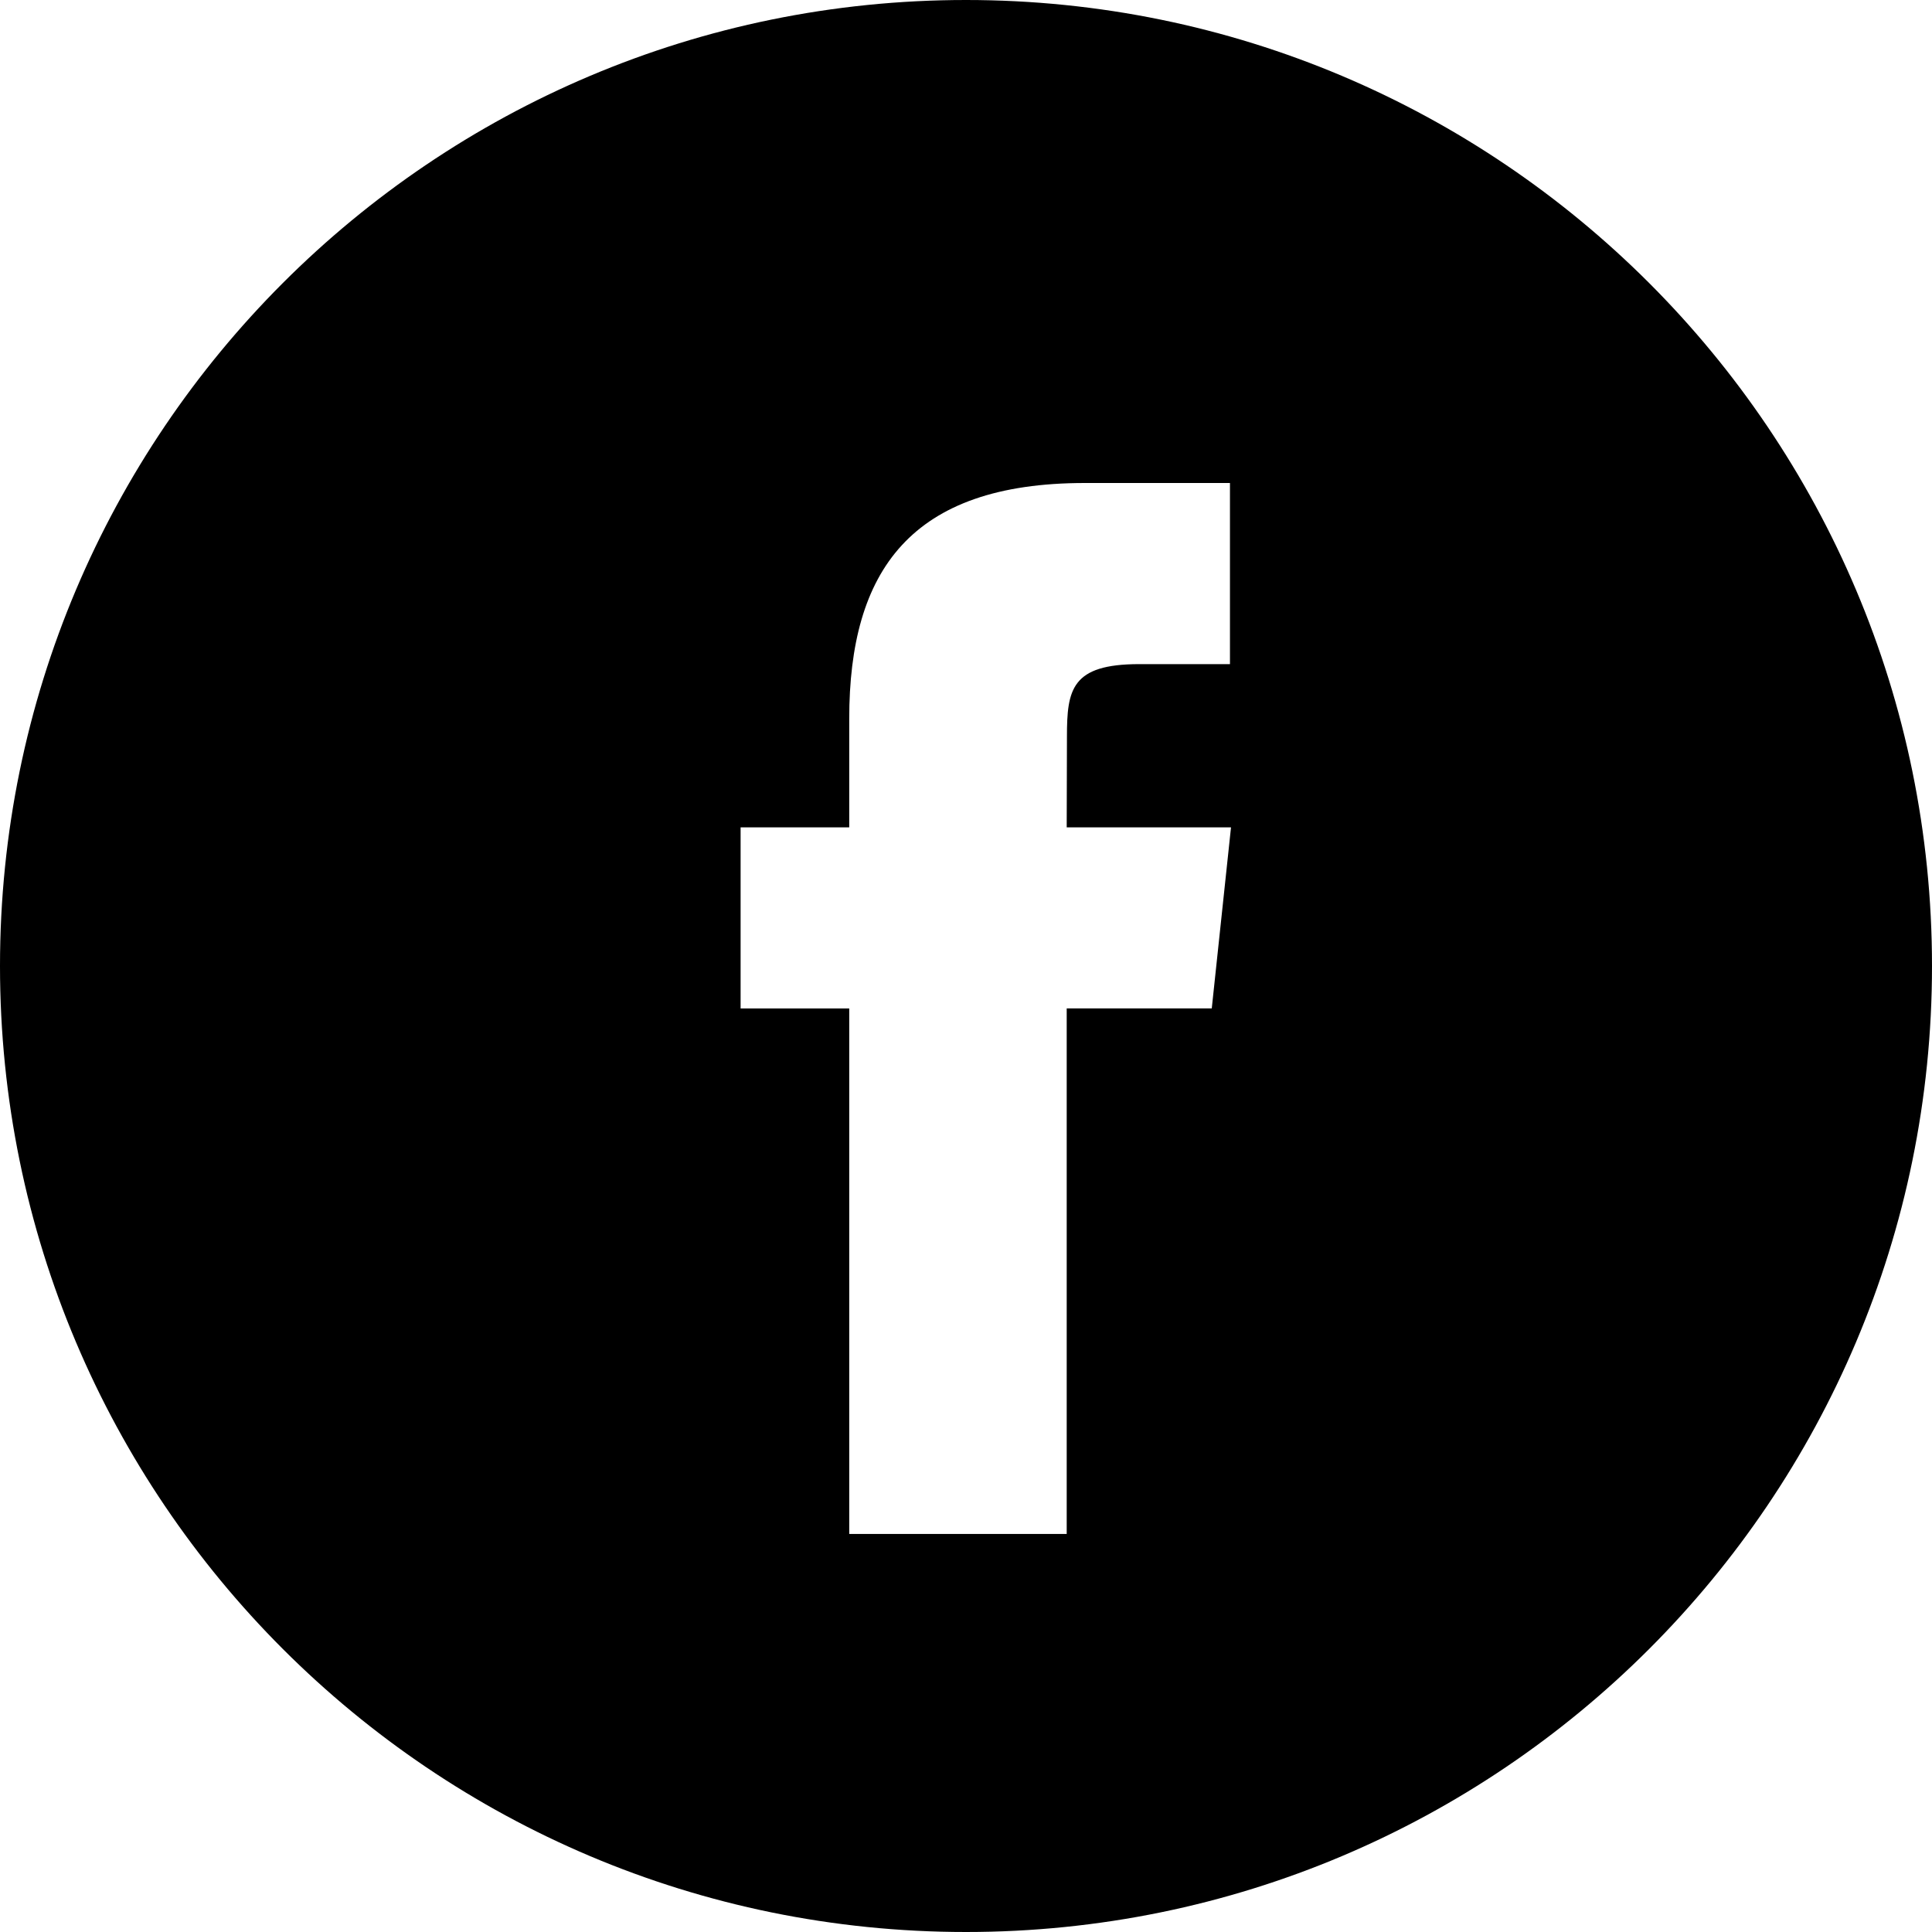
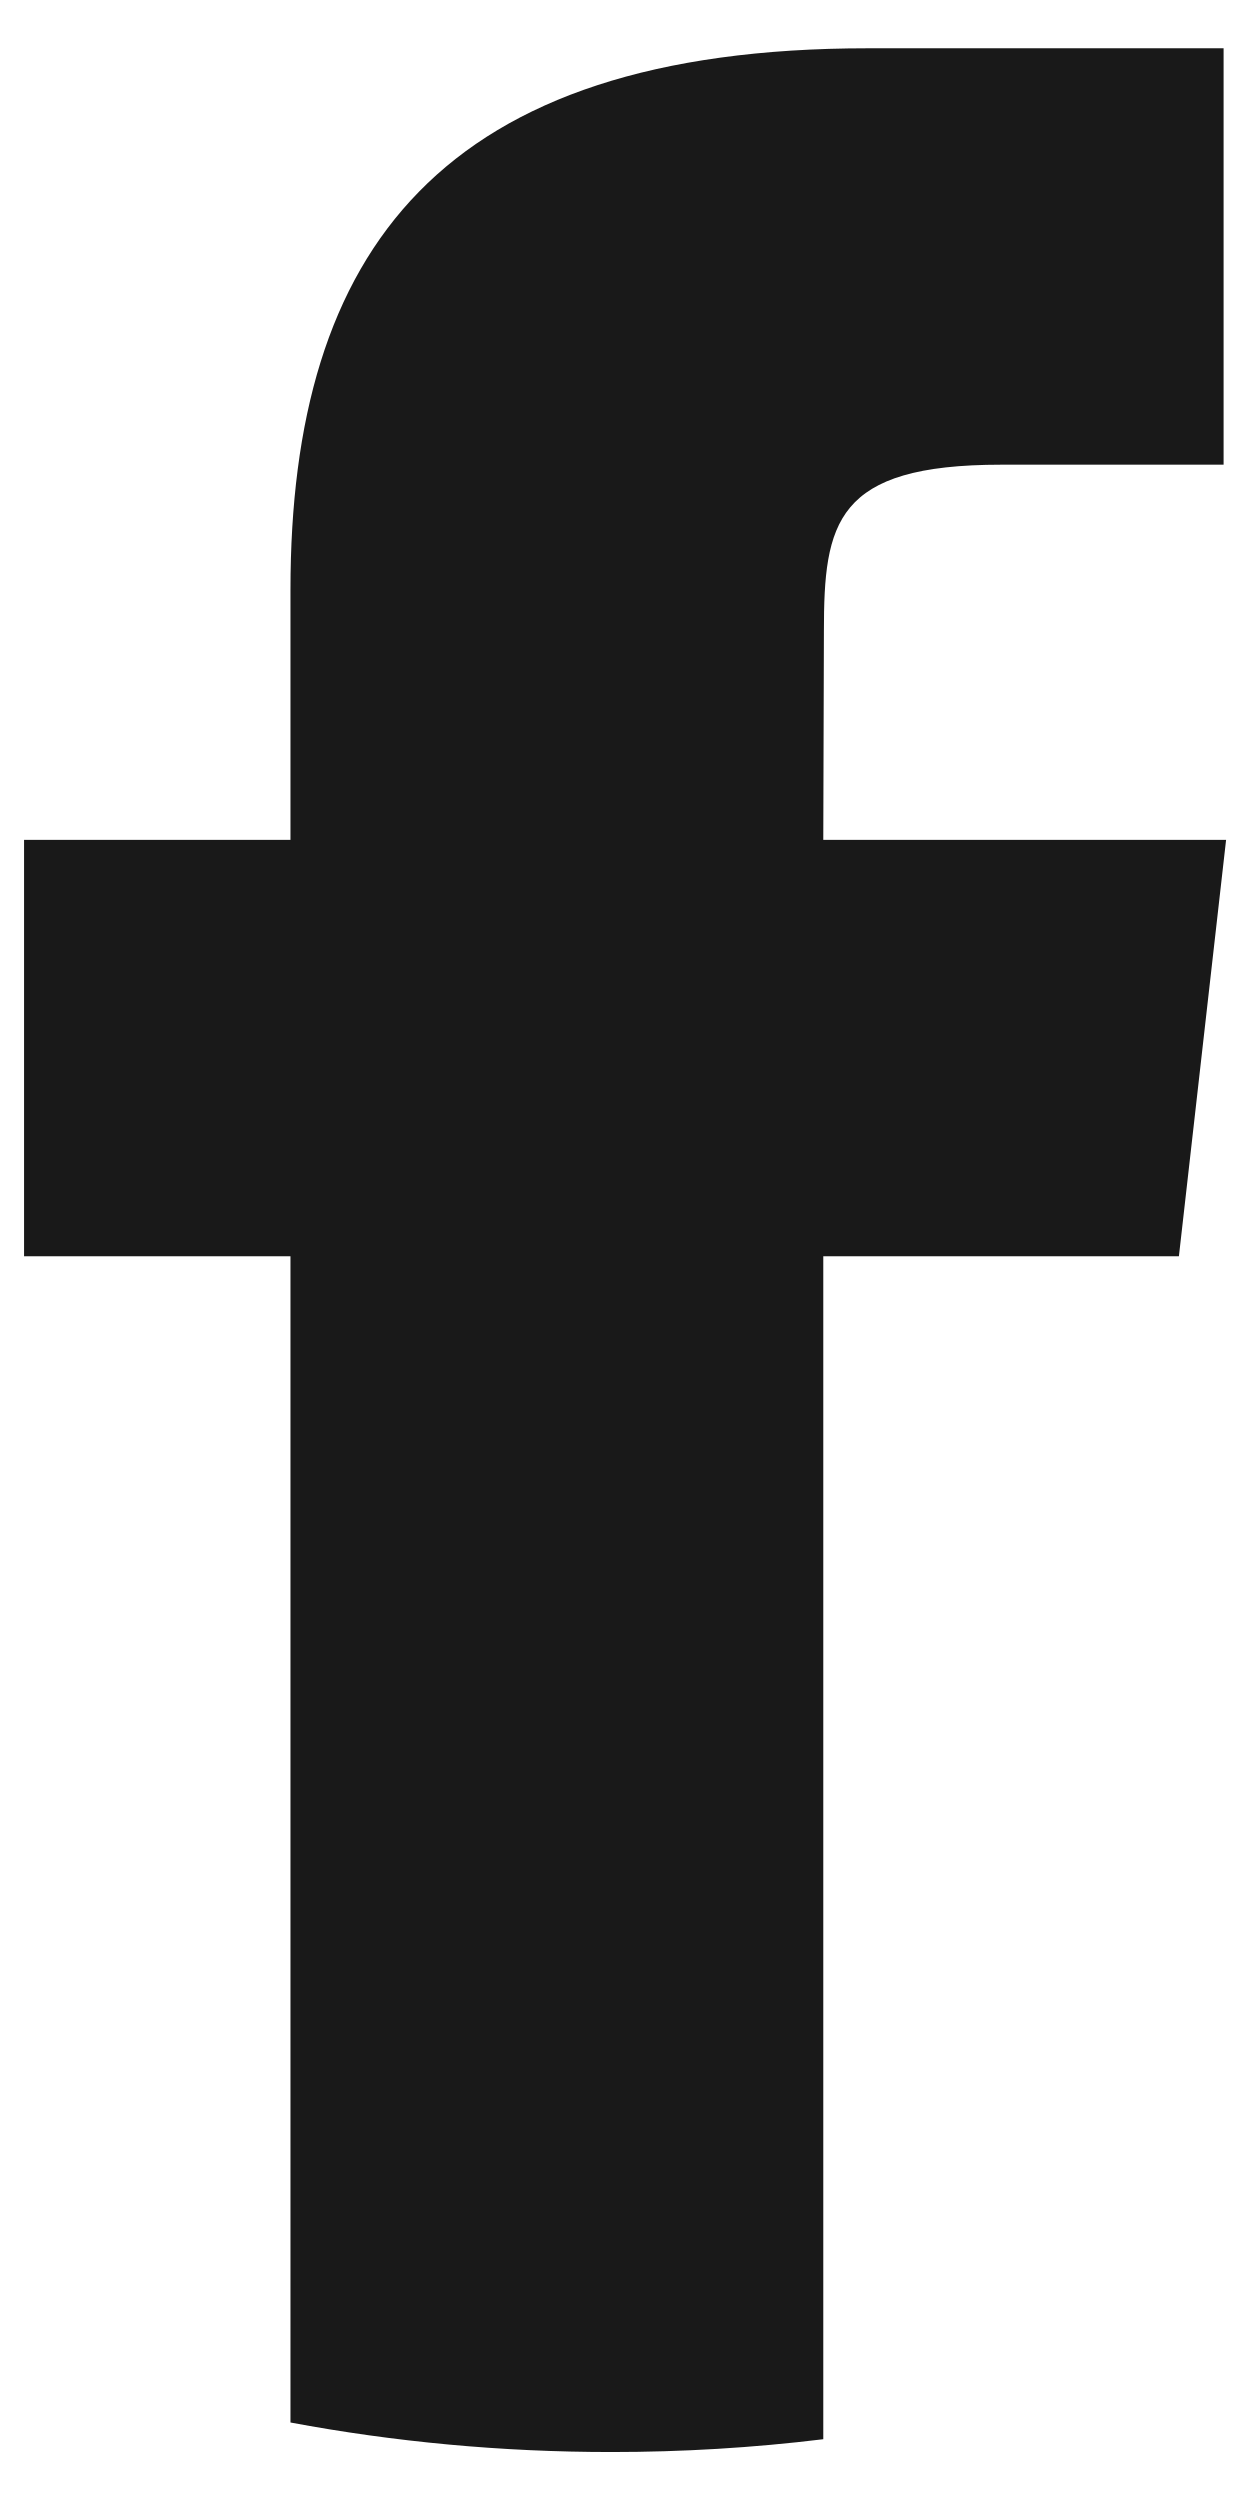
- <svg xmlns="http://www.w3.org/2000/svg" width="48" height="48" viewBox="0 0 48 48" fill="none">
-   <path fill-rule="evenodd" clip-rule="evenodd" d="M0 24C0 10.745 10.745 0 24 0C37.255 0 48 10.745 48 24C48 37.255 37.255 48 24 48C10.745 48 0 37.255 0 24ZM26.502 38.111V25.054H30.106L30.584 20.555H26.502L26.508 18.302C26.508 17.129 26.619 16.5 28.305 16.5H30.558V12H26.953C22.623 12 21.099 14.183 21.099 17.854V20.555H18.4V25.055H21.099V38.111H26.502Z" fill="black" />
+ <svg xmlns="http://www.w3.org/2000/svg" width="8" height="16" viewBox="0 0 8 16" fill="none">
+   <path d="M5.269 15.611V8.04H7.545L7.847 5.375H5.269L5.273 4.041C5.273 3.346 5.344 2.974 6.408 2.974H7.831V0.309H5.555C2.821 0.309 1.859 1.601 1.859 3.775V5.375H0.154V8.04H1.859V15.504C2.522 15.628 3.209 15.693 3.912 15.693C4.366 15.693 4.819 15.666 5.269 15.611V15.611Z" fill="#191919" />
</svg>
